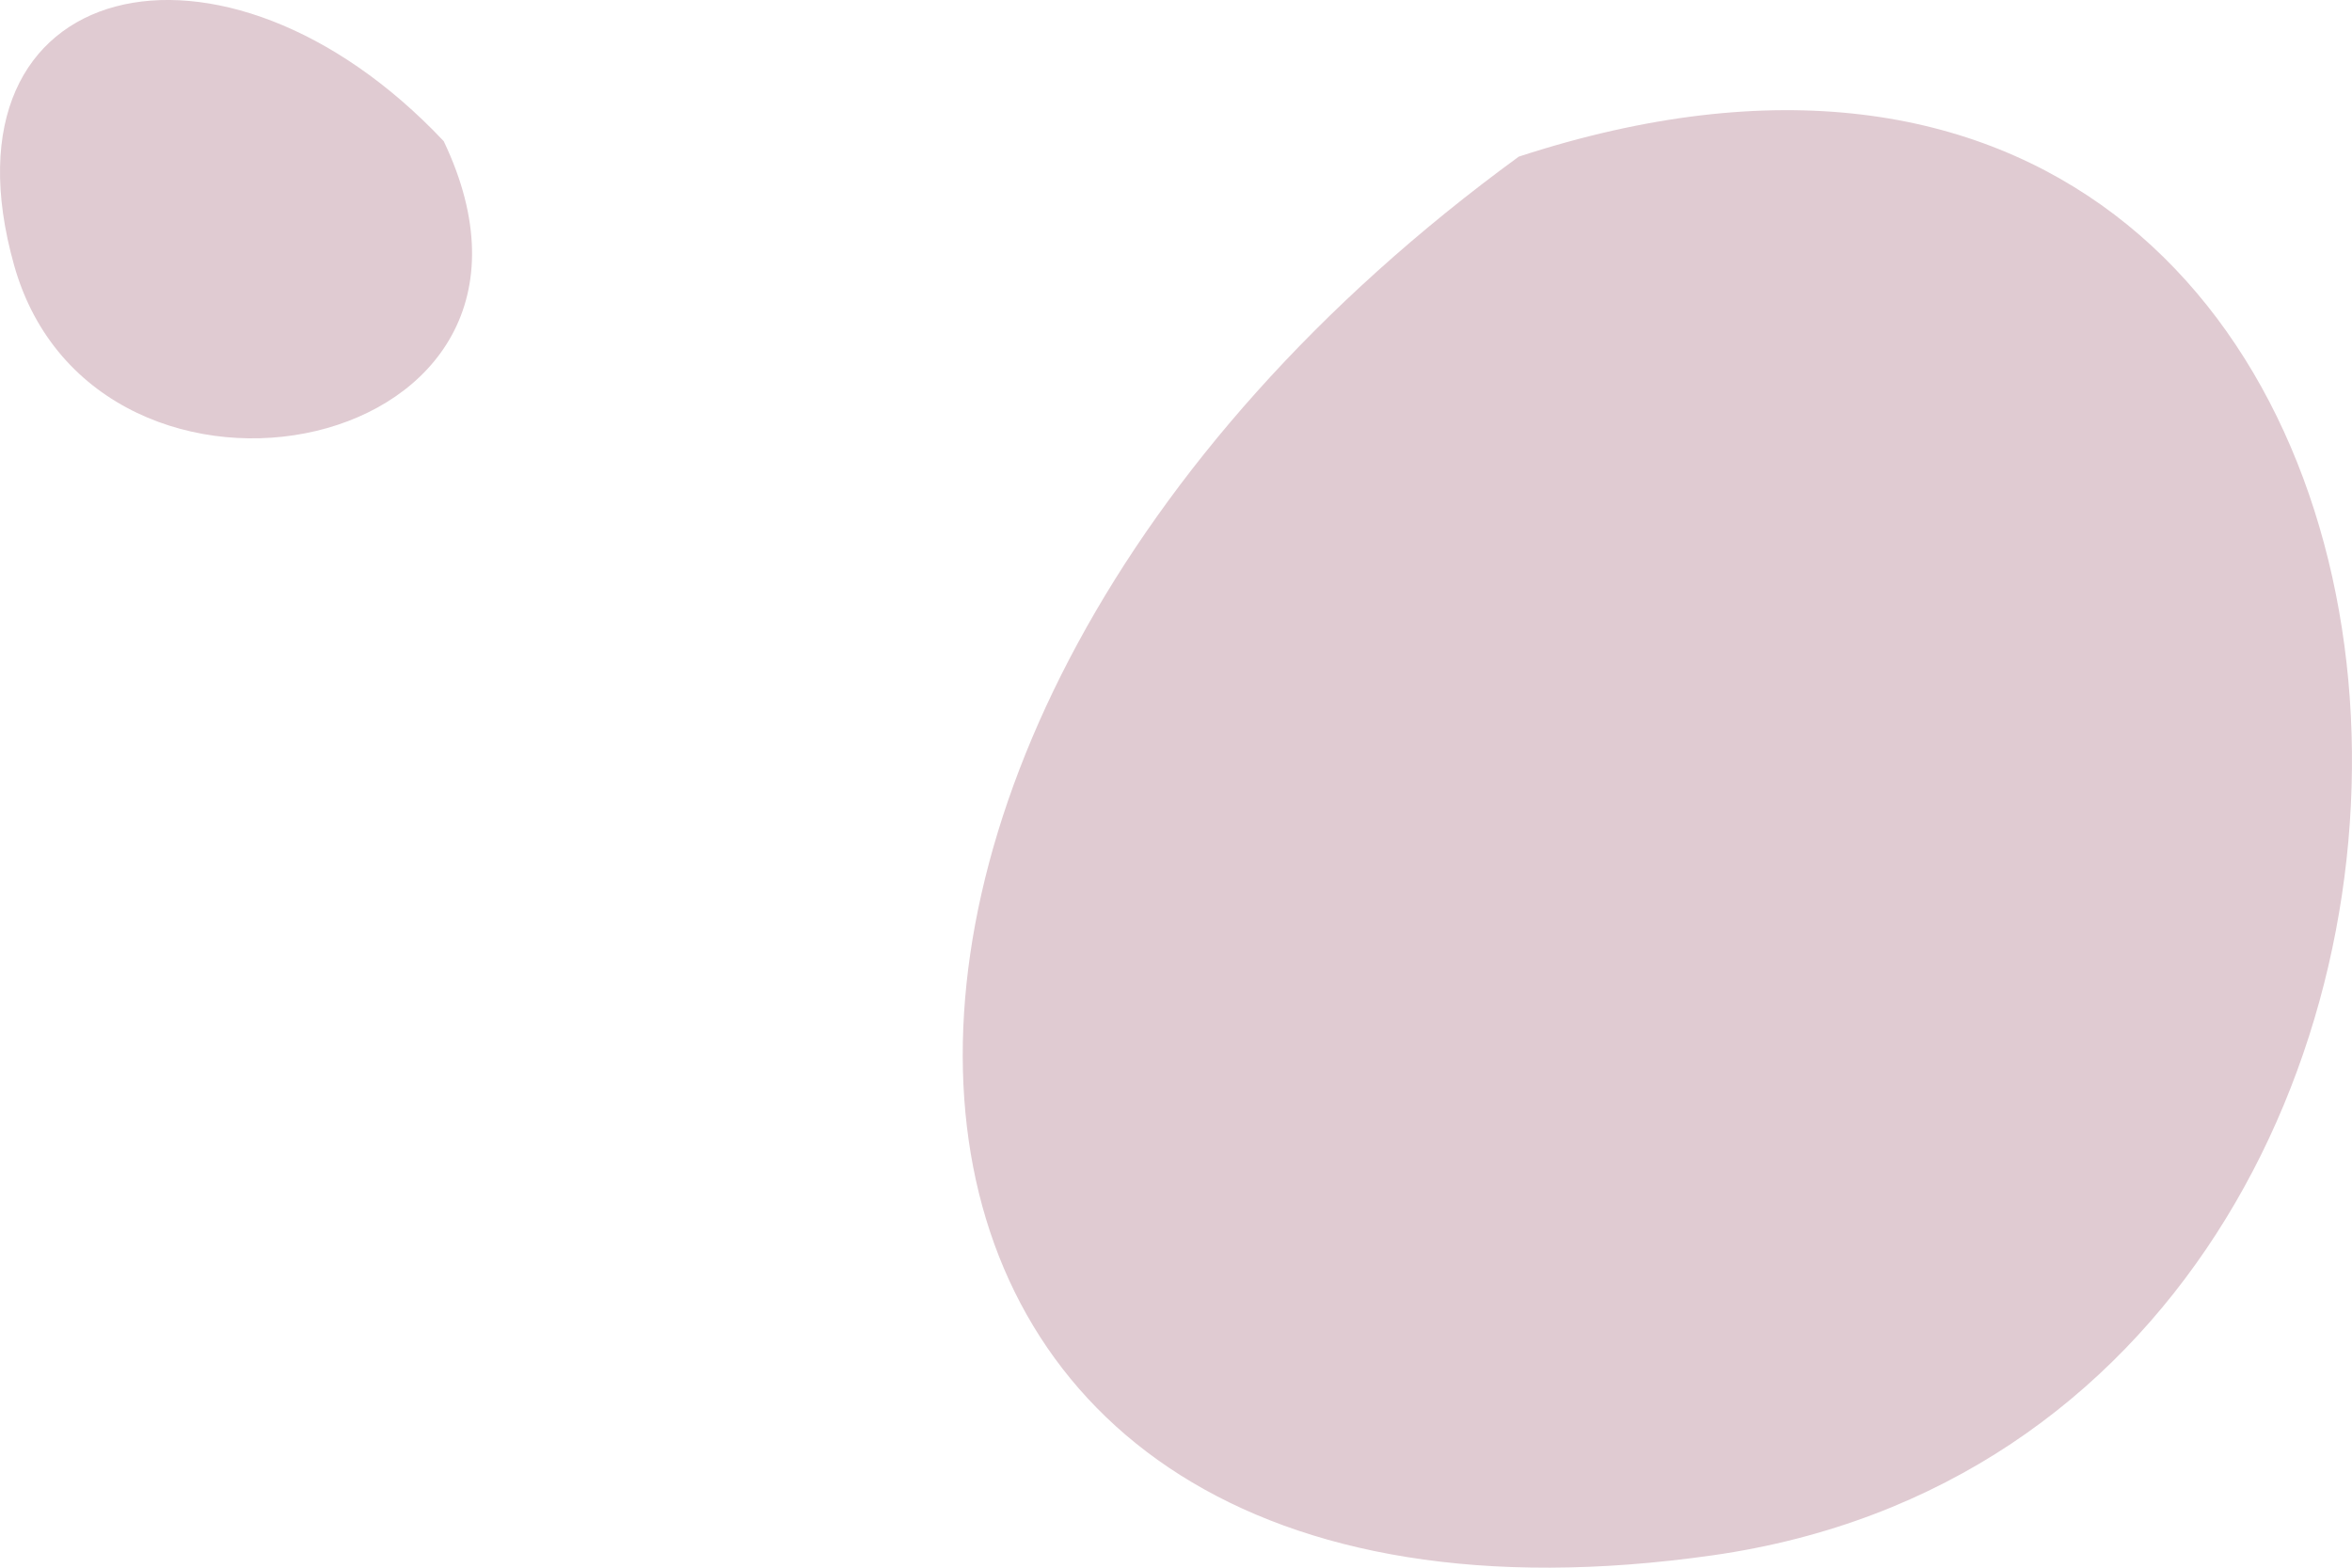
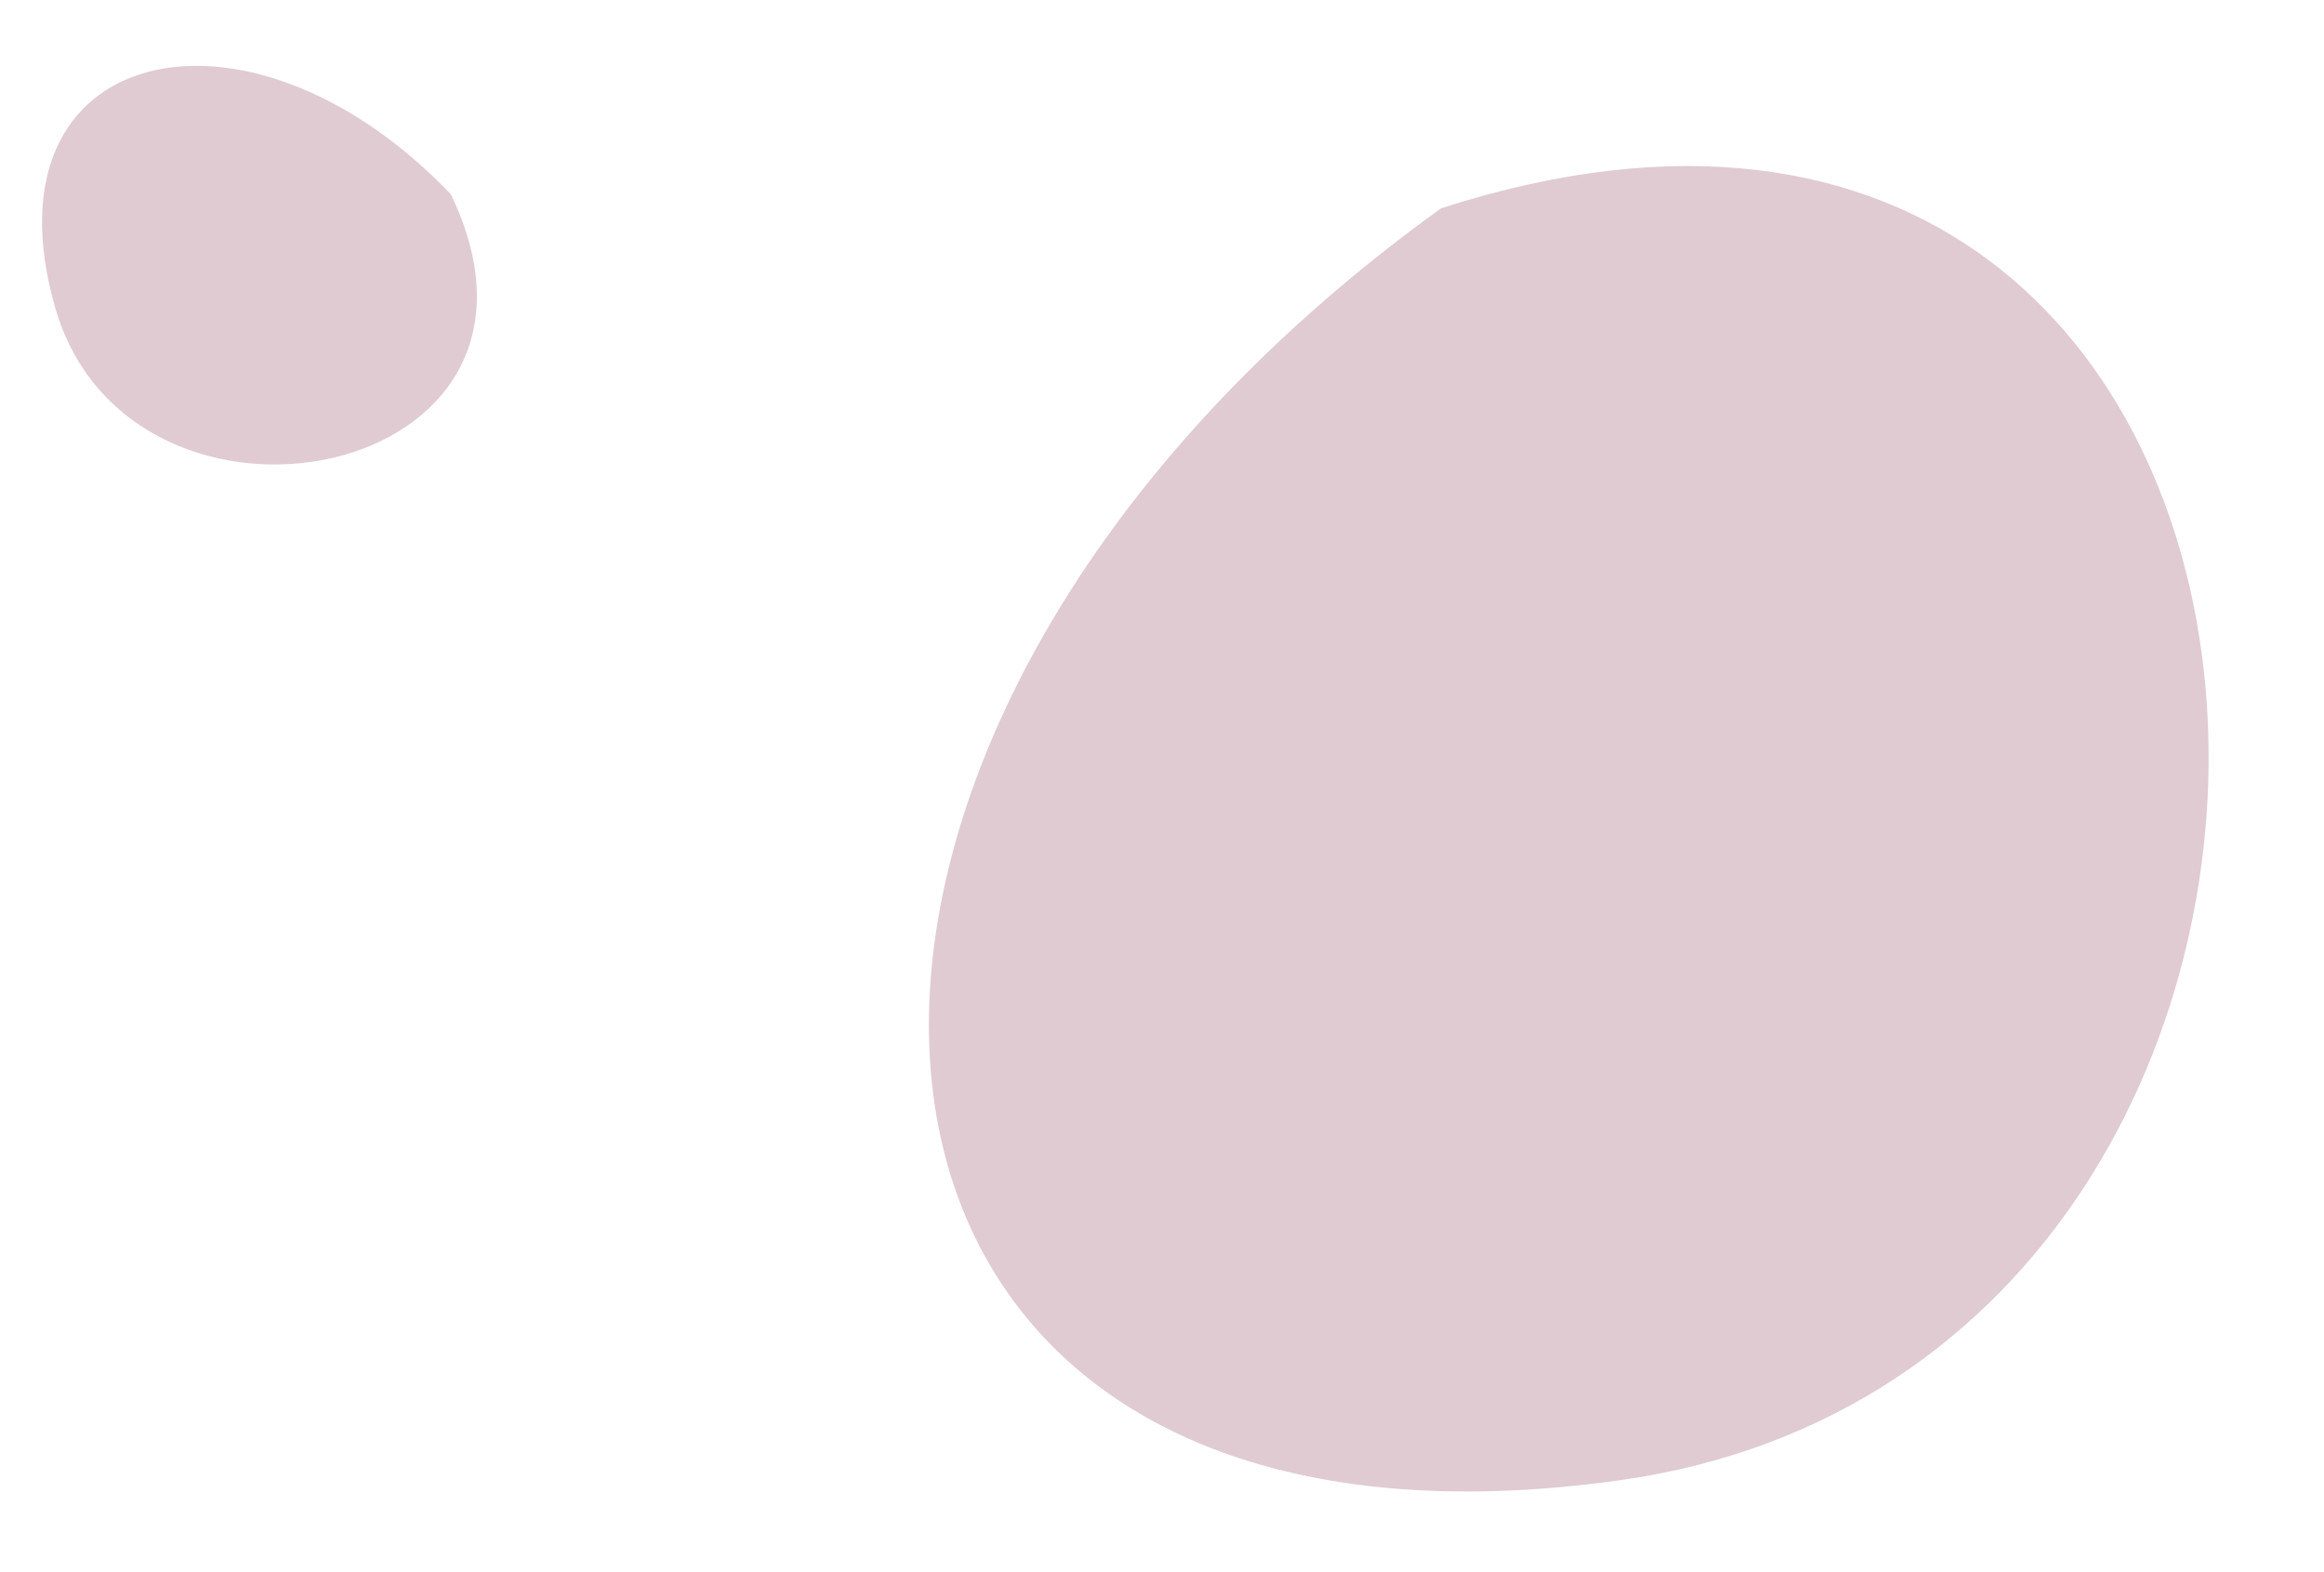
- <svg xmlns="http://www.w3.org/2000/svg" width="66" height="44" viewBox="0 0 66 44" fill="none">
-   <path fill-rule="evenodd" clip-rule="evenodd" d="M12.451 3.962C16.694 12.862 2.688 15.588 0.396 7.445C-1.897 -0.699 6.255 -2.614 12.451 3.962ZM42.619 4.396C71.601 -5.068 73.897 39.974 48.065 43.652C22.232 47.331 19.893 20.976 42.619 4.396Z" fill="#E0CBD2" />
+ <svg xmlns="http://www.w3.org/2000/svg" width="71" height="48" viewBox="0 0 71 48" fill="none">
+   <path d="M44.027 6.363C73.092 -3.005 75.395 41.58 49.488 45.221C23.581 48.862 21.235 22.774 44.027 6.363Z" fill="#E0CBD2" />
+   <path d="M13.771 5.933C18.027 14.743 3.98 17.442 1.681 9.381C-0.618 1.32 7.557 -0.575 13.771 5.933Z" fill="#E0CBD2" />
</svg>
